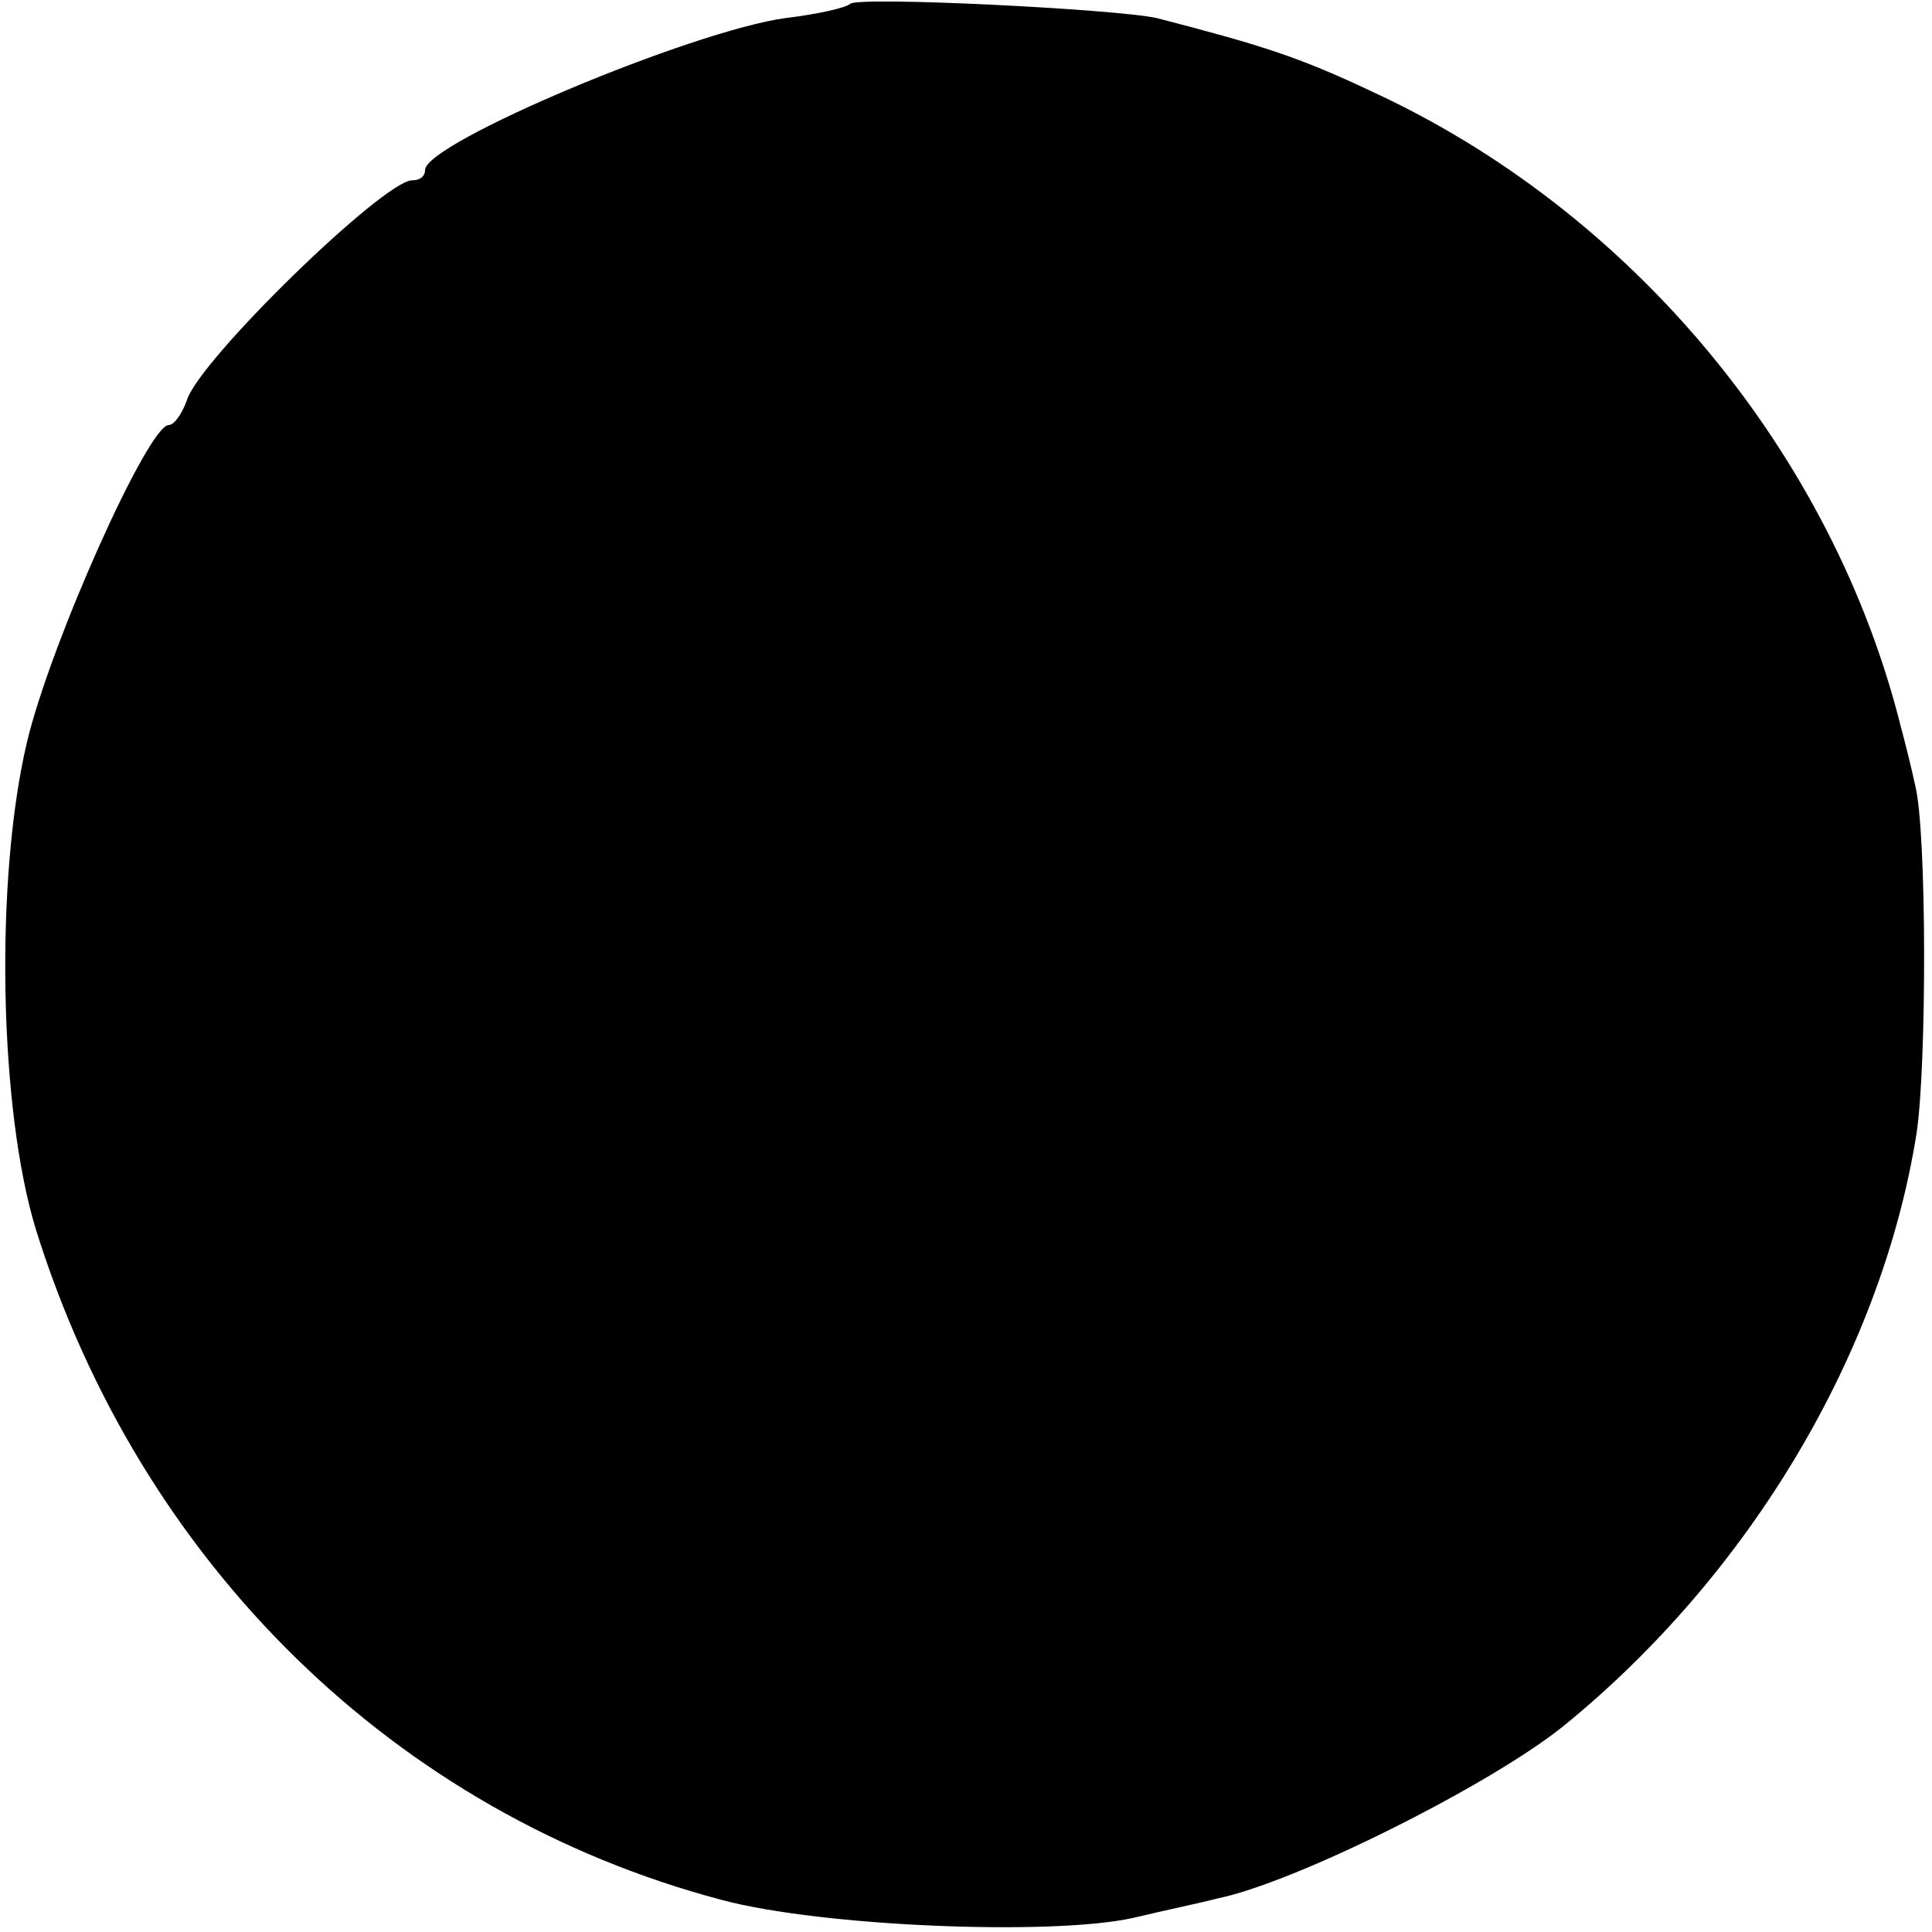
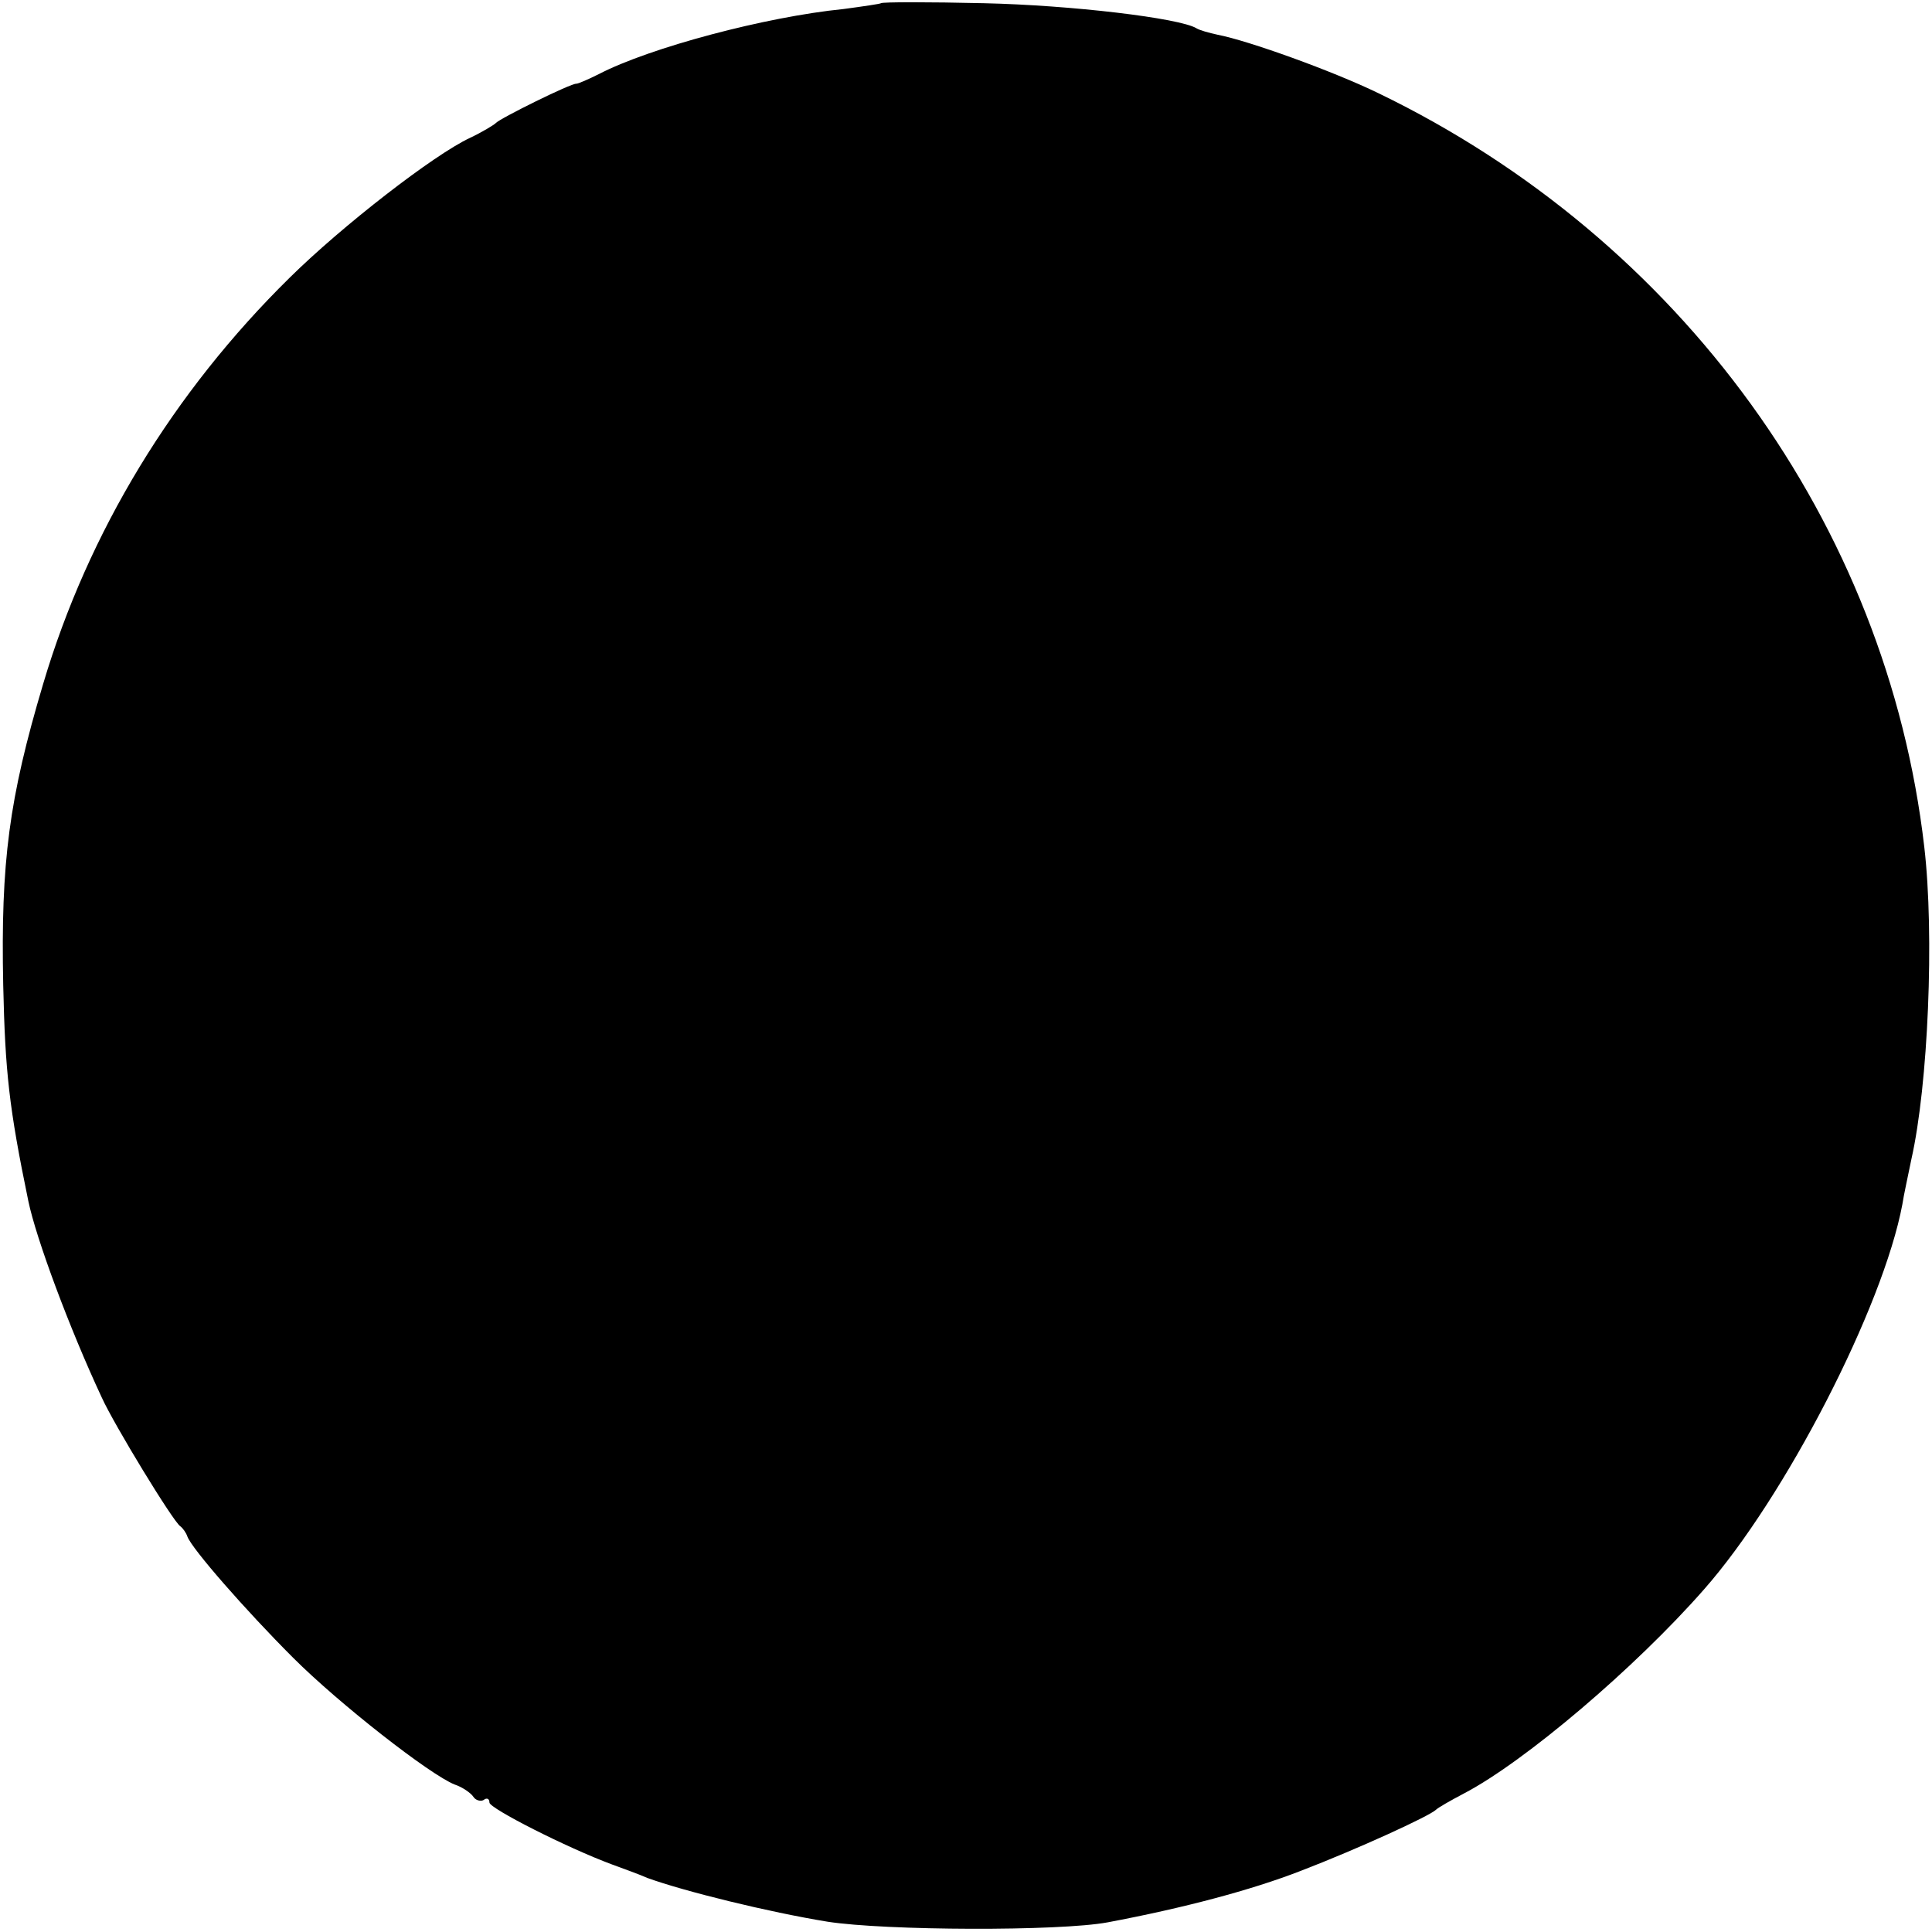
- <svg xmlns="http://www.w3.org/2000/svg" version="1.0" width="150pt" height="150pt" viewBox="0 0 150 150" preserveAspectRatio="xMidYMid meet">
-   <g transform="translate(0,150) scale(0.1,-0.1)" fill="#000000" stroke="none">
-     <path d="M660 1497 c-3 -3 -25 -8 -50 -11 -73 -10 -280 -97 -280 -118 0 -5 -4 -8 -10 -8 -22 0 -166 -140 -175 -171 -4 -11 -10 -19 -14 -19 -16 0 -92 -170 -110 -246 -25 -105 -22 -285 7 -379 81 -259 279 -453 532 -520 78 -21 258 -28 320 -14 25 6 54 12 65 15 60 12 212 88 269 134 145 118 247 290 274 460 8 53 8 234 -1 270 -3 14 -8 34 -11 45 -53 213 -209 401 -411 494 -57 27 -86 36 -167 57 -32 7 -232 17 -238 11z" />
+ <svg xmlns="http://www.w3.org/2000/svg" version="1.0" width="300pt" height="300pt" viewBox="0 0 300 300" preserveAspectRatio="xMidYMid meet">
+   <g transform="translate(0,300) scale(0.1,-0.1)" fill="#000000" stroke="none">
+     <path d="M1368 2995 c-1 -1 -28 -5 -58 -9 -121 -12 -301 -60 -380 -101 -16 -8 -32 -15 -35 -15 -8 1 -119 -54 -125 -61 -3 -3 -21 -14 -40 -23 -56 -26 -199 -137 -280 -217 -181 -178 -313 -395 -383 -631 -53 -178 -66 -276 -62 -468 3 -134 9 -190 39 -335 12 -58 64 -198 114 -305 19 -42 111 -193 122 -200 4 -3 9 -10 11 -16 7 -19 90 -114 164 -188 72 -72 213 -182 251 -197 12 -4 25 -13 29 -19 3 -5 11 -8 16 -5 5 4 9 2 9 -4 0 -9 120 -70 190 -96 19 -7 44 -16 55 -21 58 -21 188 -53 280 -68 90 -14 360 -15 435 -1 117 22 223 50 300 80 86 33 200 85 210 95 3 3 22 14 43 25 94 49 266 195 373 317 126 143 278 438 308 598 2 14 9 45 14 70 26 115 36 348 20 485 -58 501 -378 943 -847 1170 -72 35 -203 82 -250 91 -14 3 -28 7 -33 10 -26 16 -195 36 -330 39 -86 2 -158 2 -160 0z" />
  </g>
</svg>
